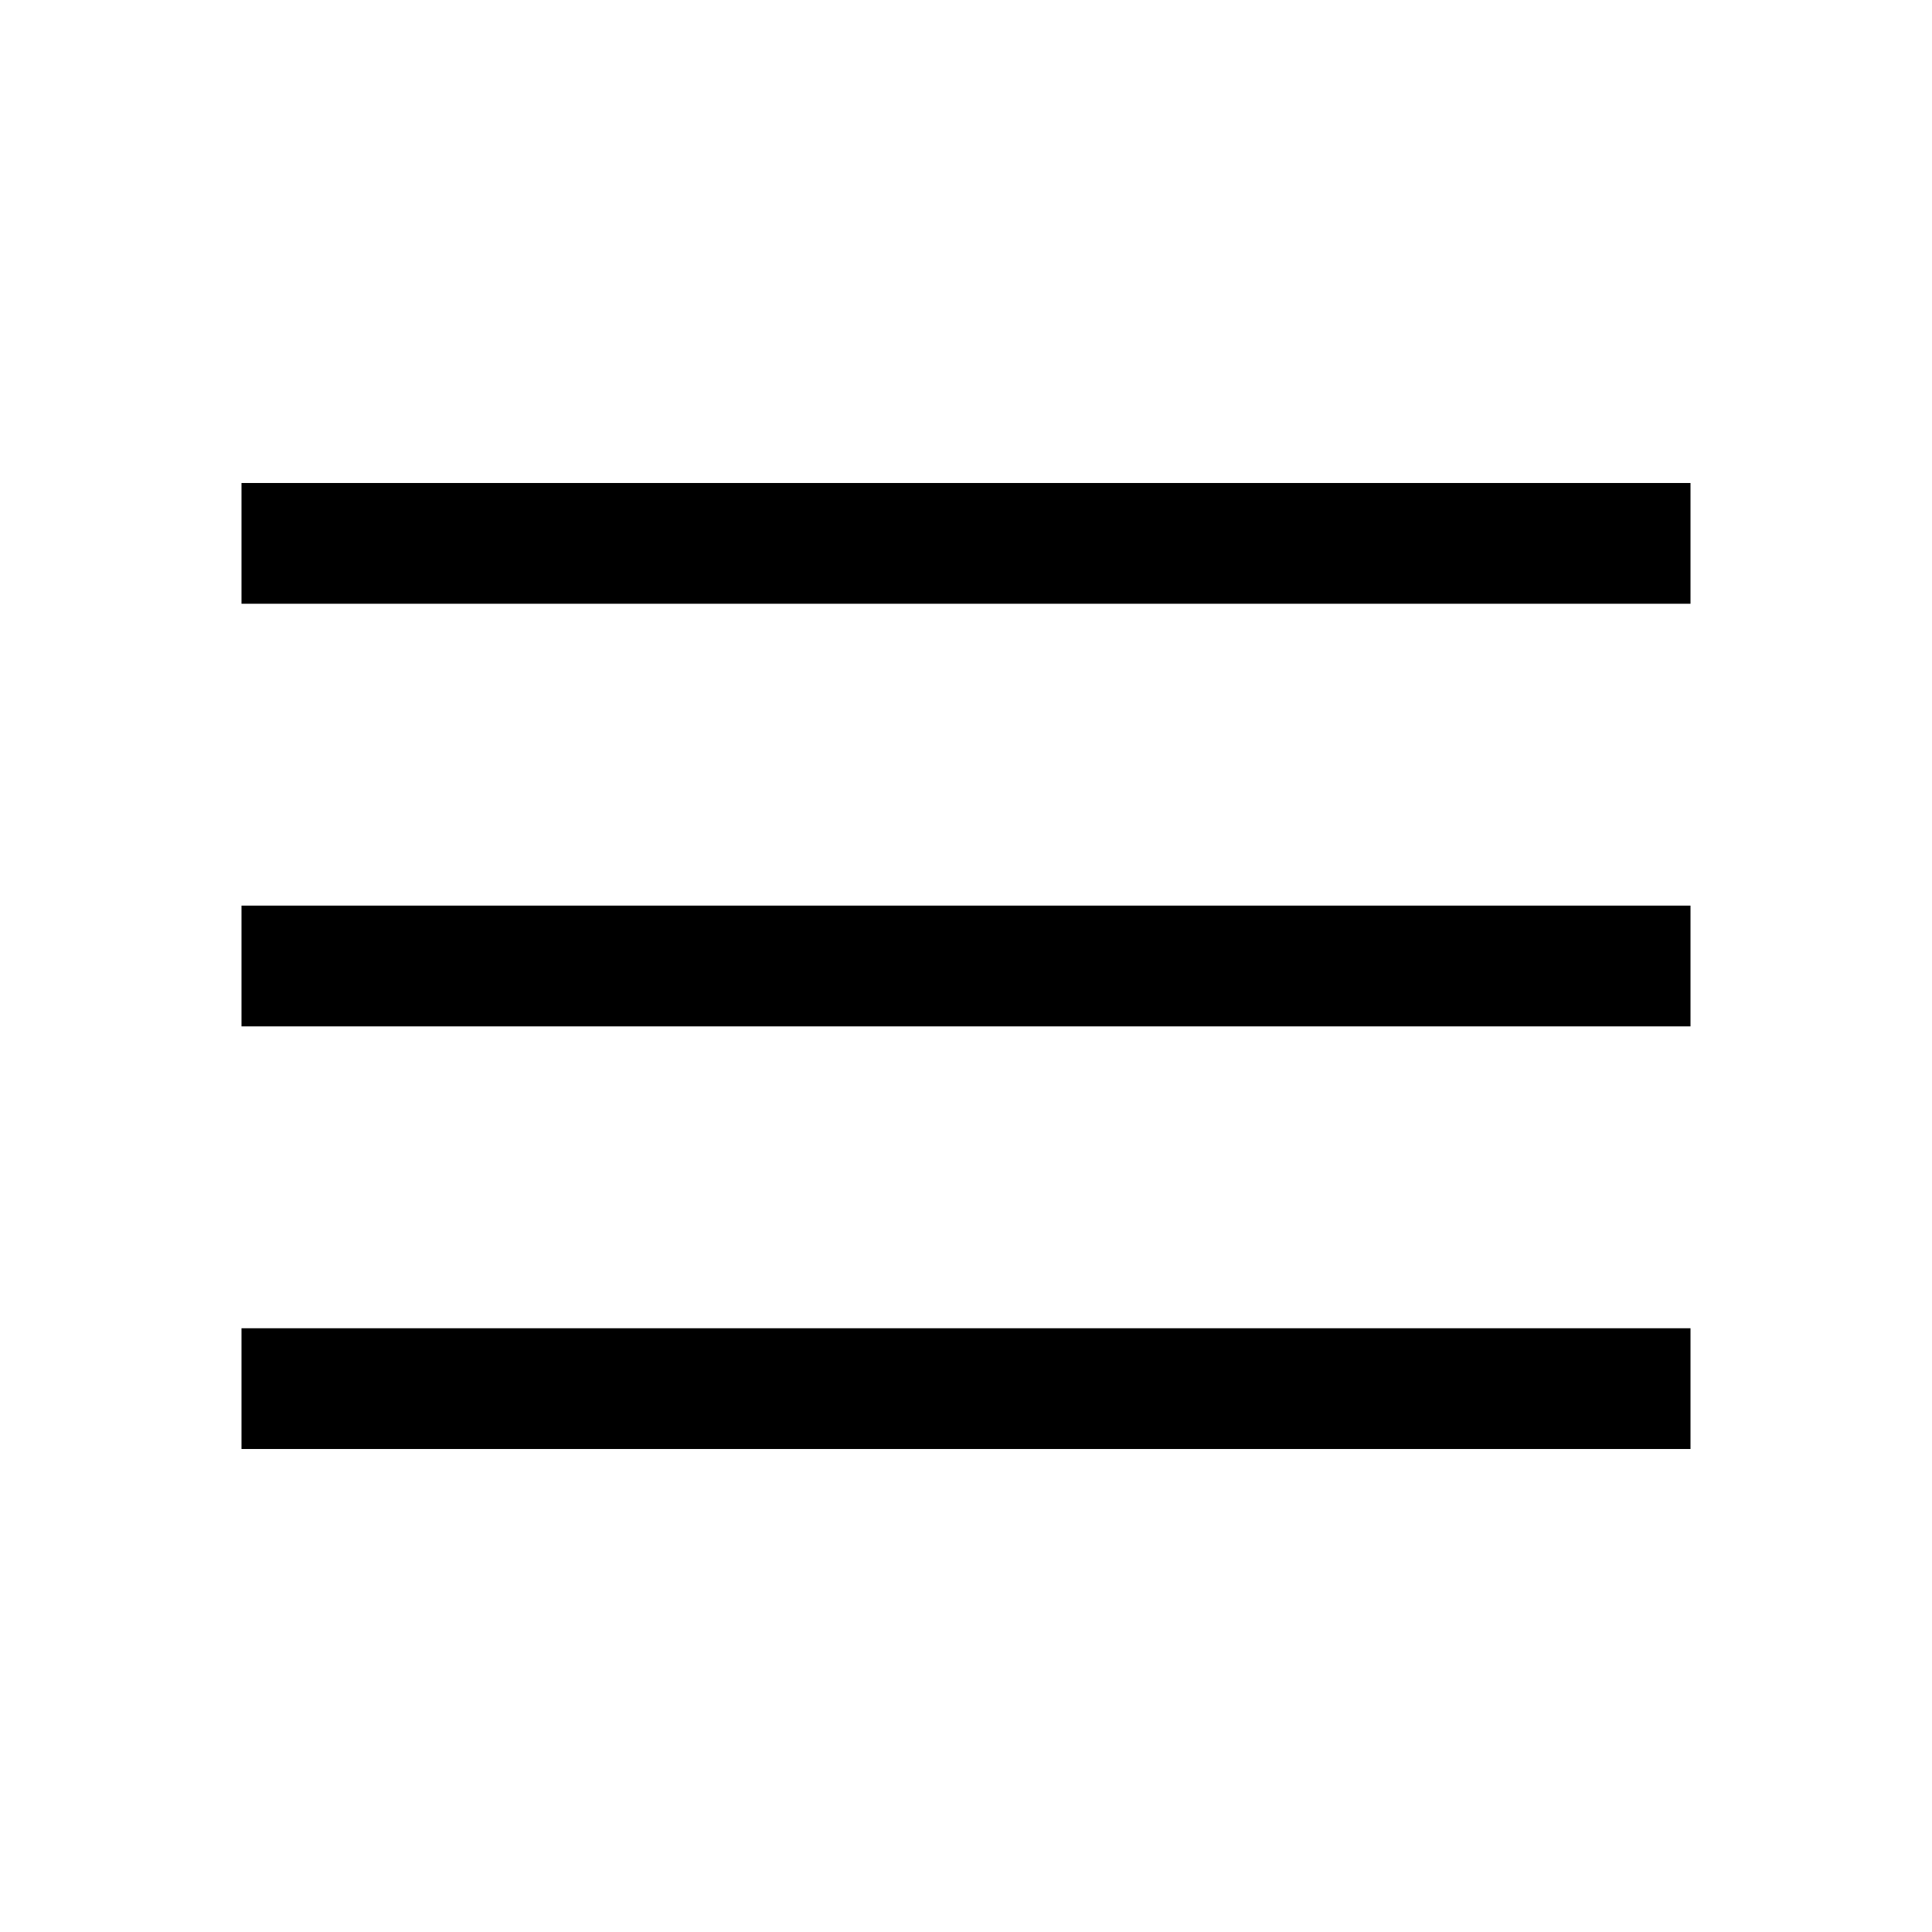
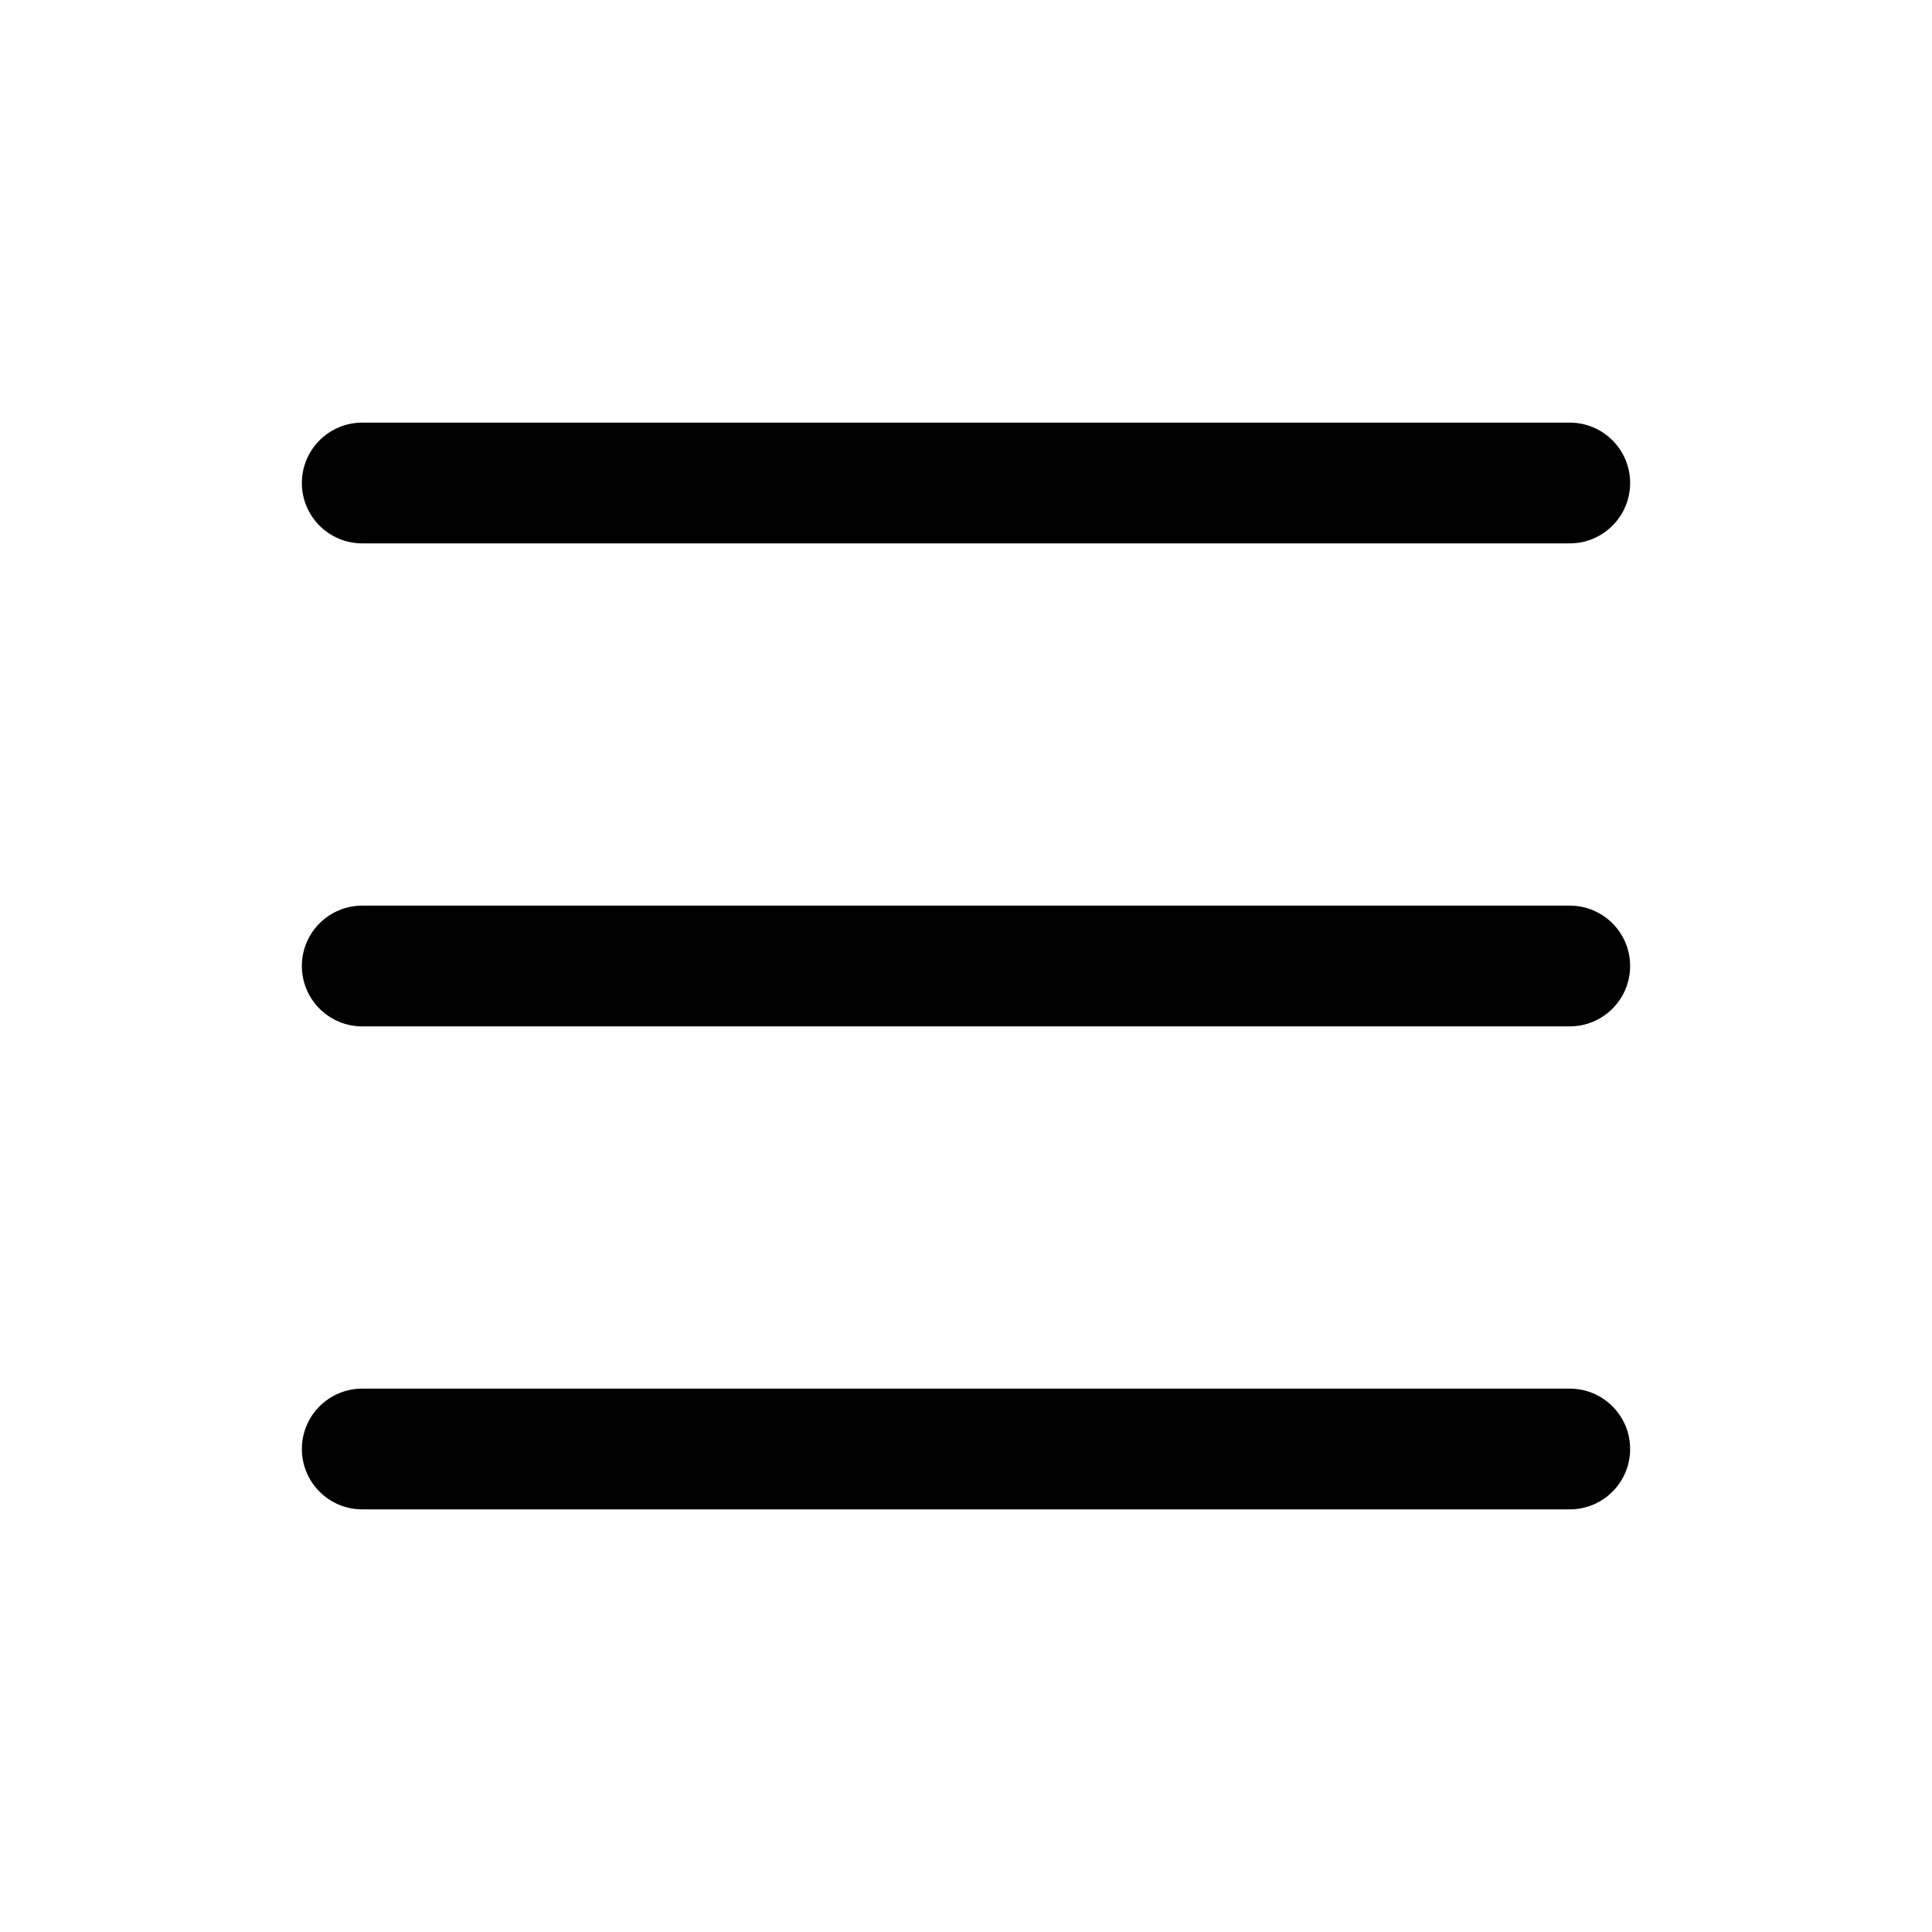
- <svg xmlns="http://www.w3.org/2000/svg" width="36" height="36" viewBox="0 0 36 36" fill="none">
-   <path d="M4.5 27V24.75H31.5V27H4.5ZM4.5 19.125V16.875H31.5V19.125H4.5ZM4.5 11.25V9H31.5V11.25H4.5Z" fill="#000000" />
+ <svg xmlns="http://www.w3.org/2000/svg" width="32" height="32" fill="currentColor" class="bi bi-list" viewBox="0 0 16 16">
+   <path fill-rule="evenodd" d="M2.5 12a.5.5 0 0 1 .5-.5h10a.5.5 0 0 1 0 1H3a.5.5 0 0 1-.5-.5m0-4a.5.5 0 0 1 .5-.5h10a.5.5 0 0 1 0 1H3a.5.5 0 0 1-.5-.5m0-4a.5.5 0 0 1 .5-.5h10a.5.5 0 0 1 0 1H3a.5.5 0 0 1-.5-.5" />
</svg>
